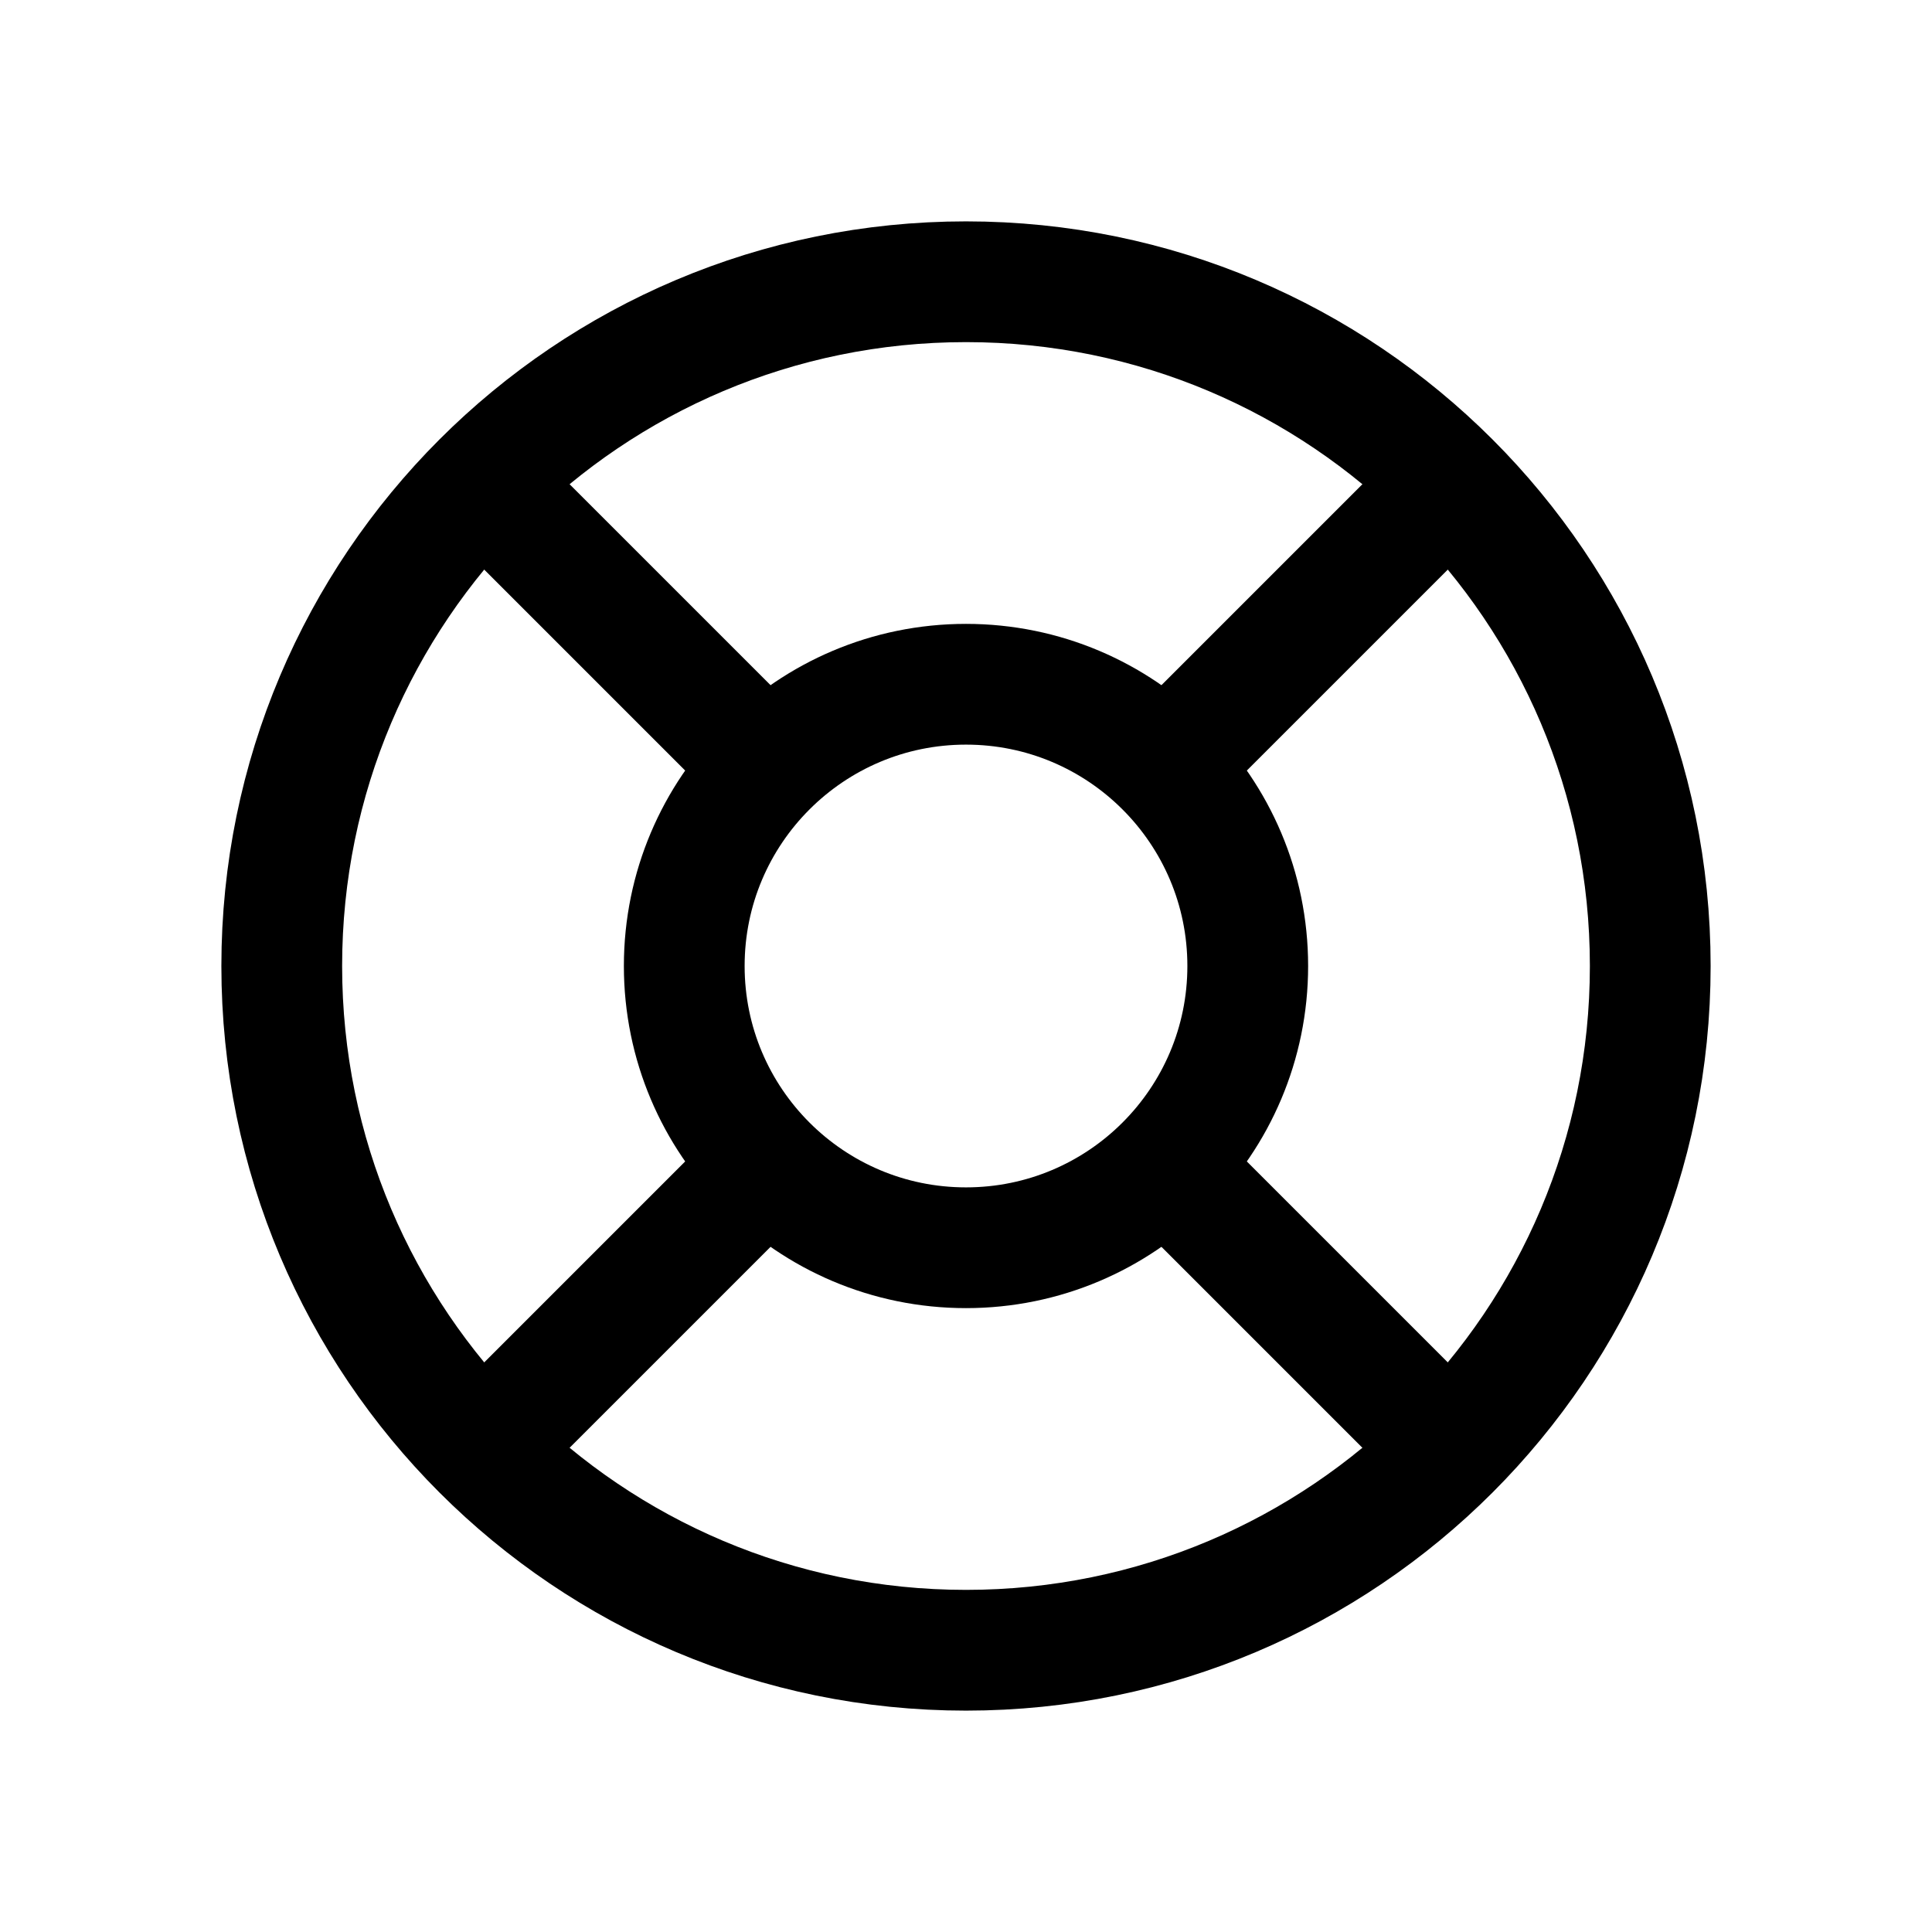
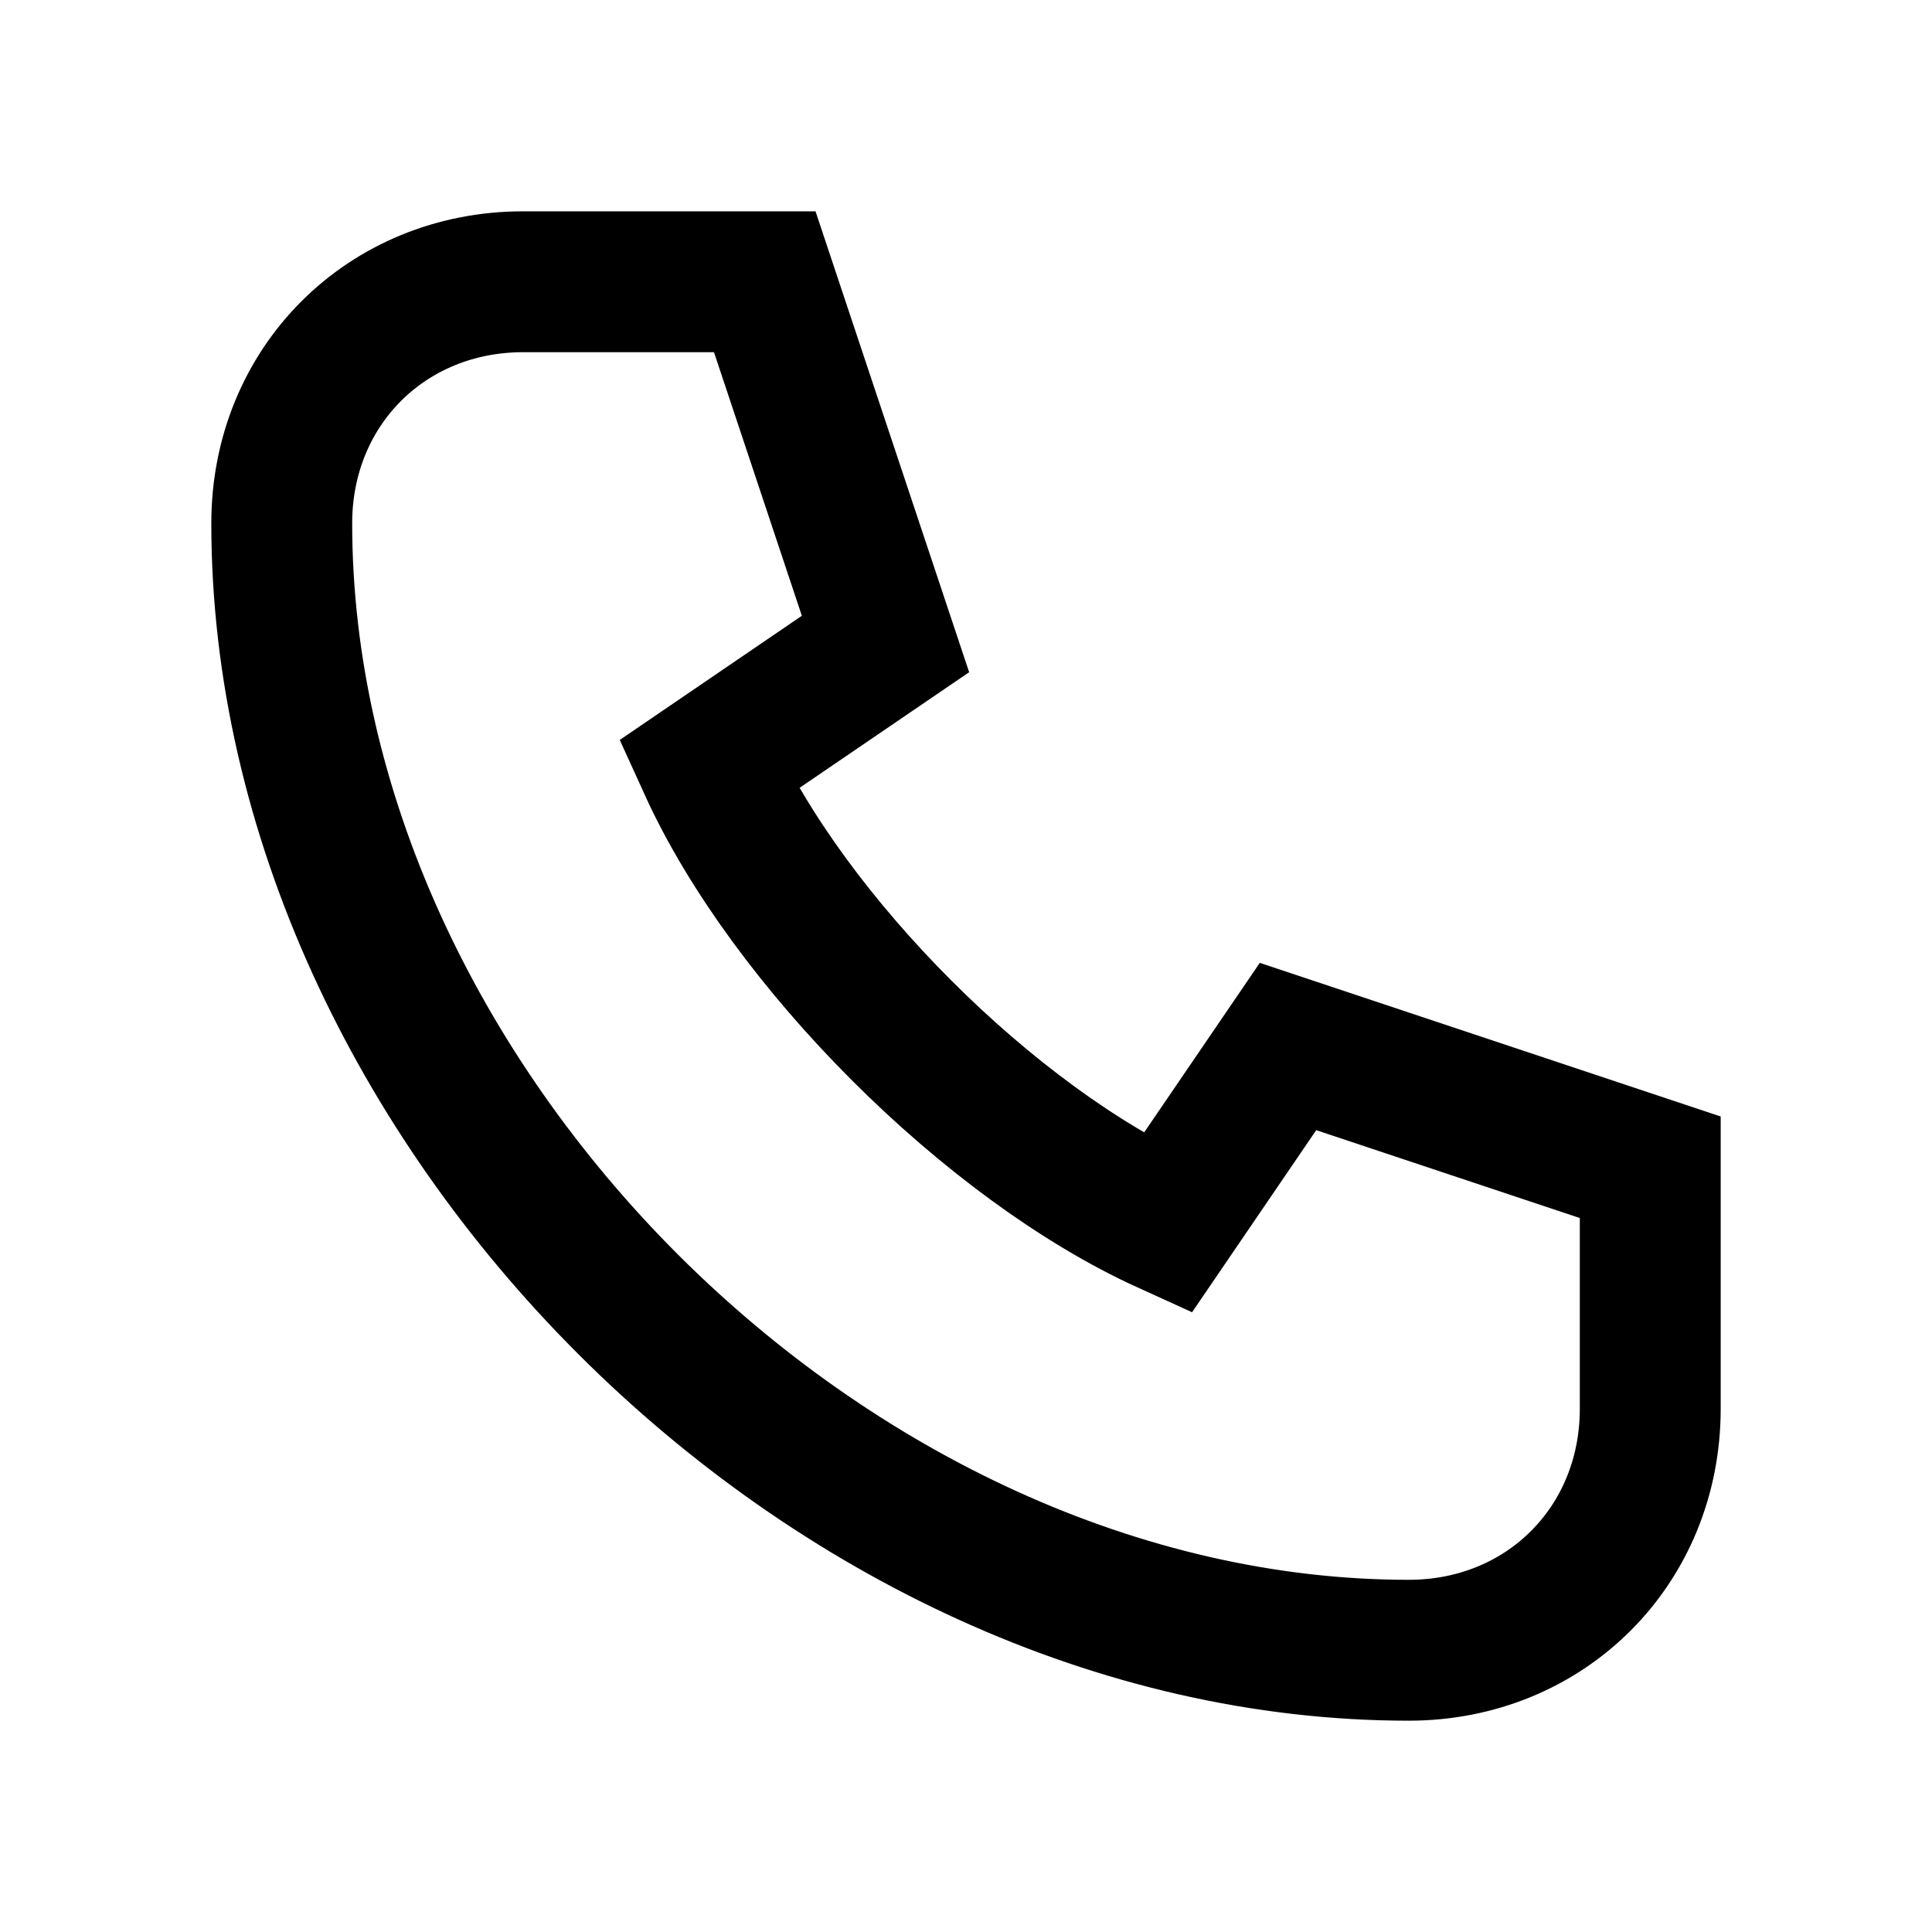
- <svg xmlns="http://www.w3.org/2000/svg" viewBox="0 0 24 24" width="24" height="24" fill="none" stroke="currentColor" stroke-width="1.5" stroke-linecap="round" stroke-linejoin="round">
-   <circle cx="12" cy="12" r="8.5" />
-   <circle cx="12" cy="12" r="3.5" />
-   <path d="M6 6l3.5 3.5M18 6l-3.5 3.5M6 18l3.5-3.5M18 18l-3.5-3.5" />
+ <svg xmlns="http://www.w3.org/2000/svg" viewBox="0 0 24 24" width="24" height="24" fill="none" stroke="currentColor" stroke-width="1.75" stroke-linecap="square" stroke-linejoin="miter">
+   <path d="M6.5 3.5 H9.5 L11 8 L8.8 9.5 C9.8 11.7 12.3 14.2 14.5 15.2 L16 13 L20.5 14.5 V17.5 C20.5 19.2 19.2 20.5 17.5 20.5 C10.3 20.5 3.5 13.7 3.5 6.5 C3.5 4.8 4.8 3.5 6.5 3.5 Z" />
</svg>
